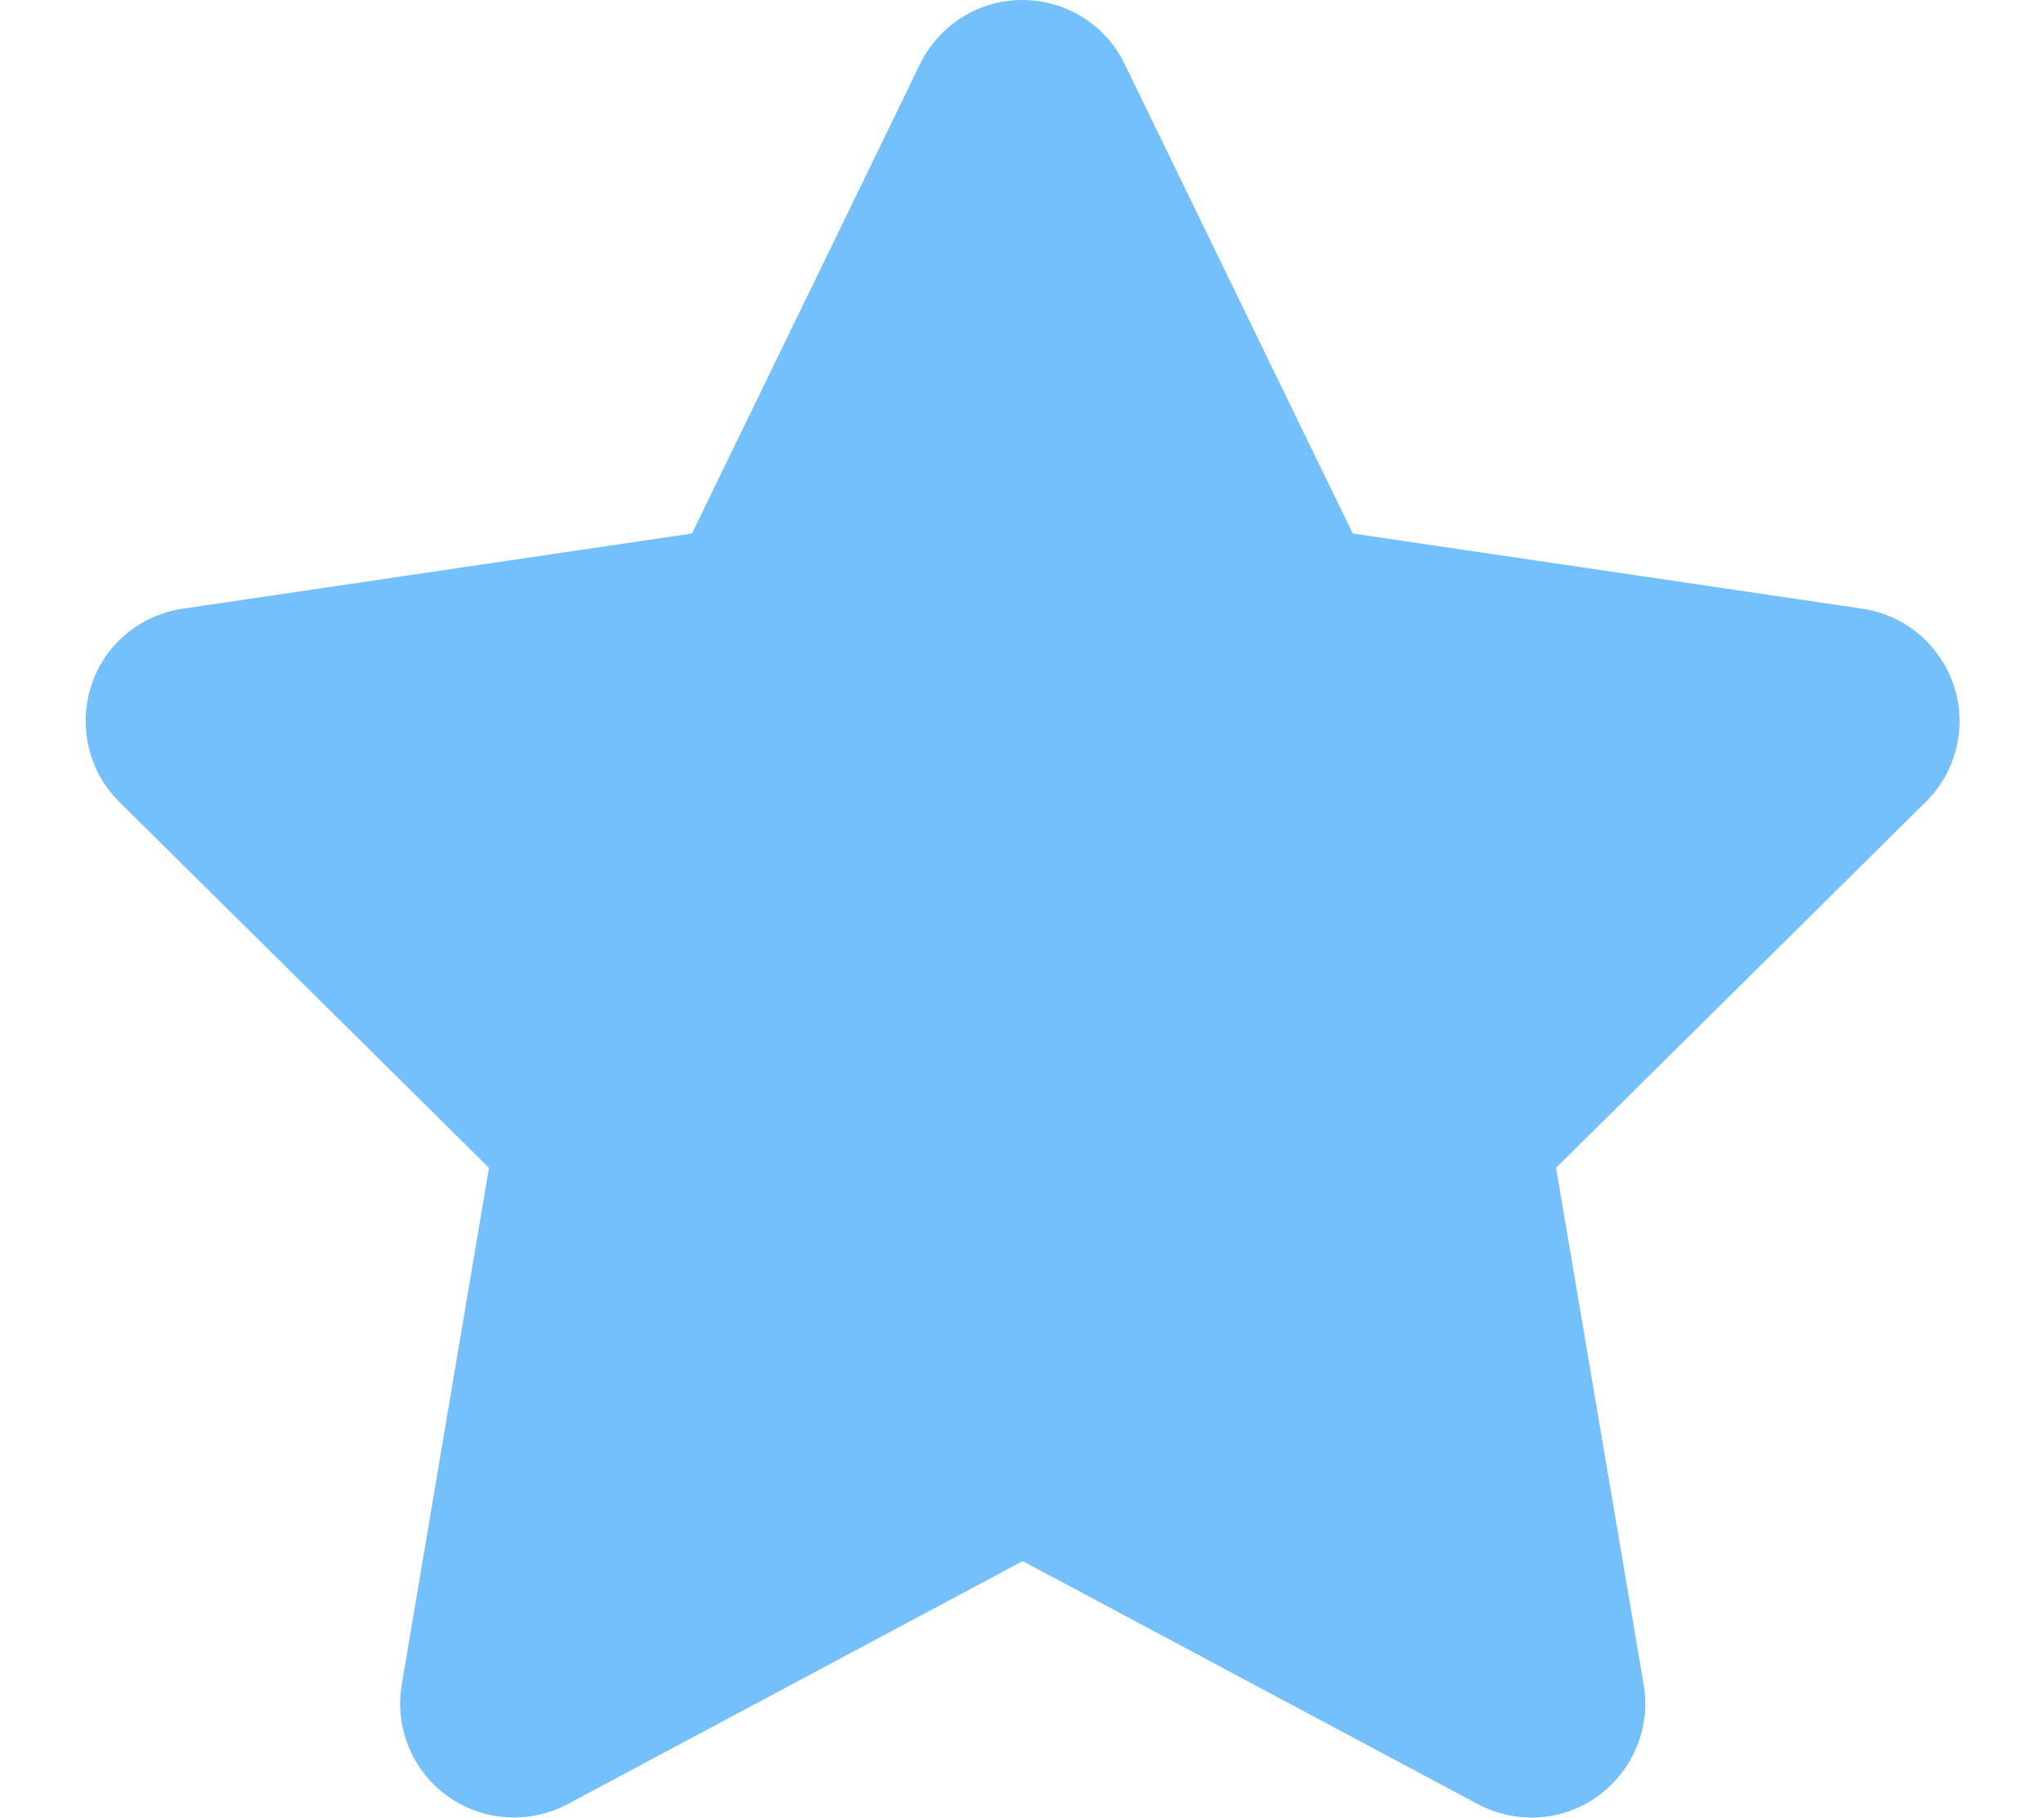
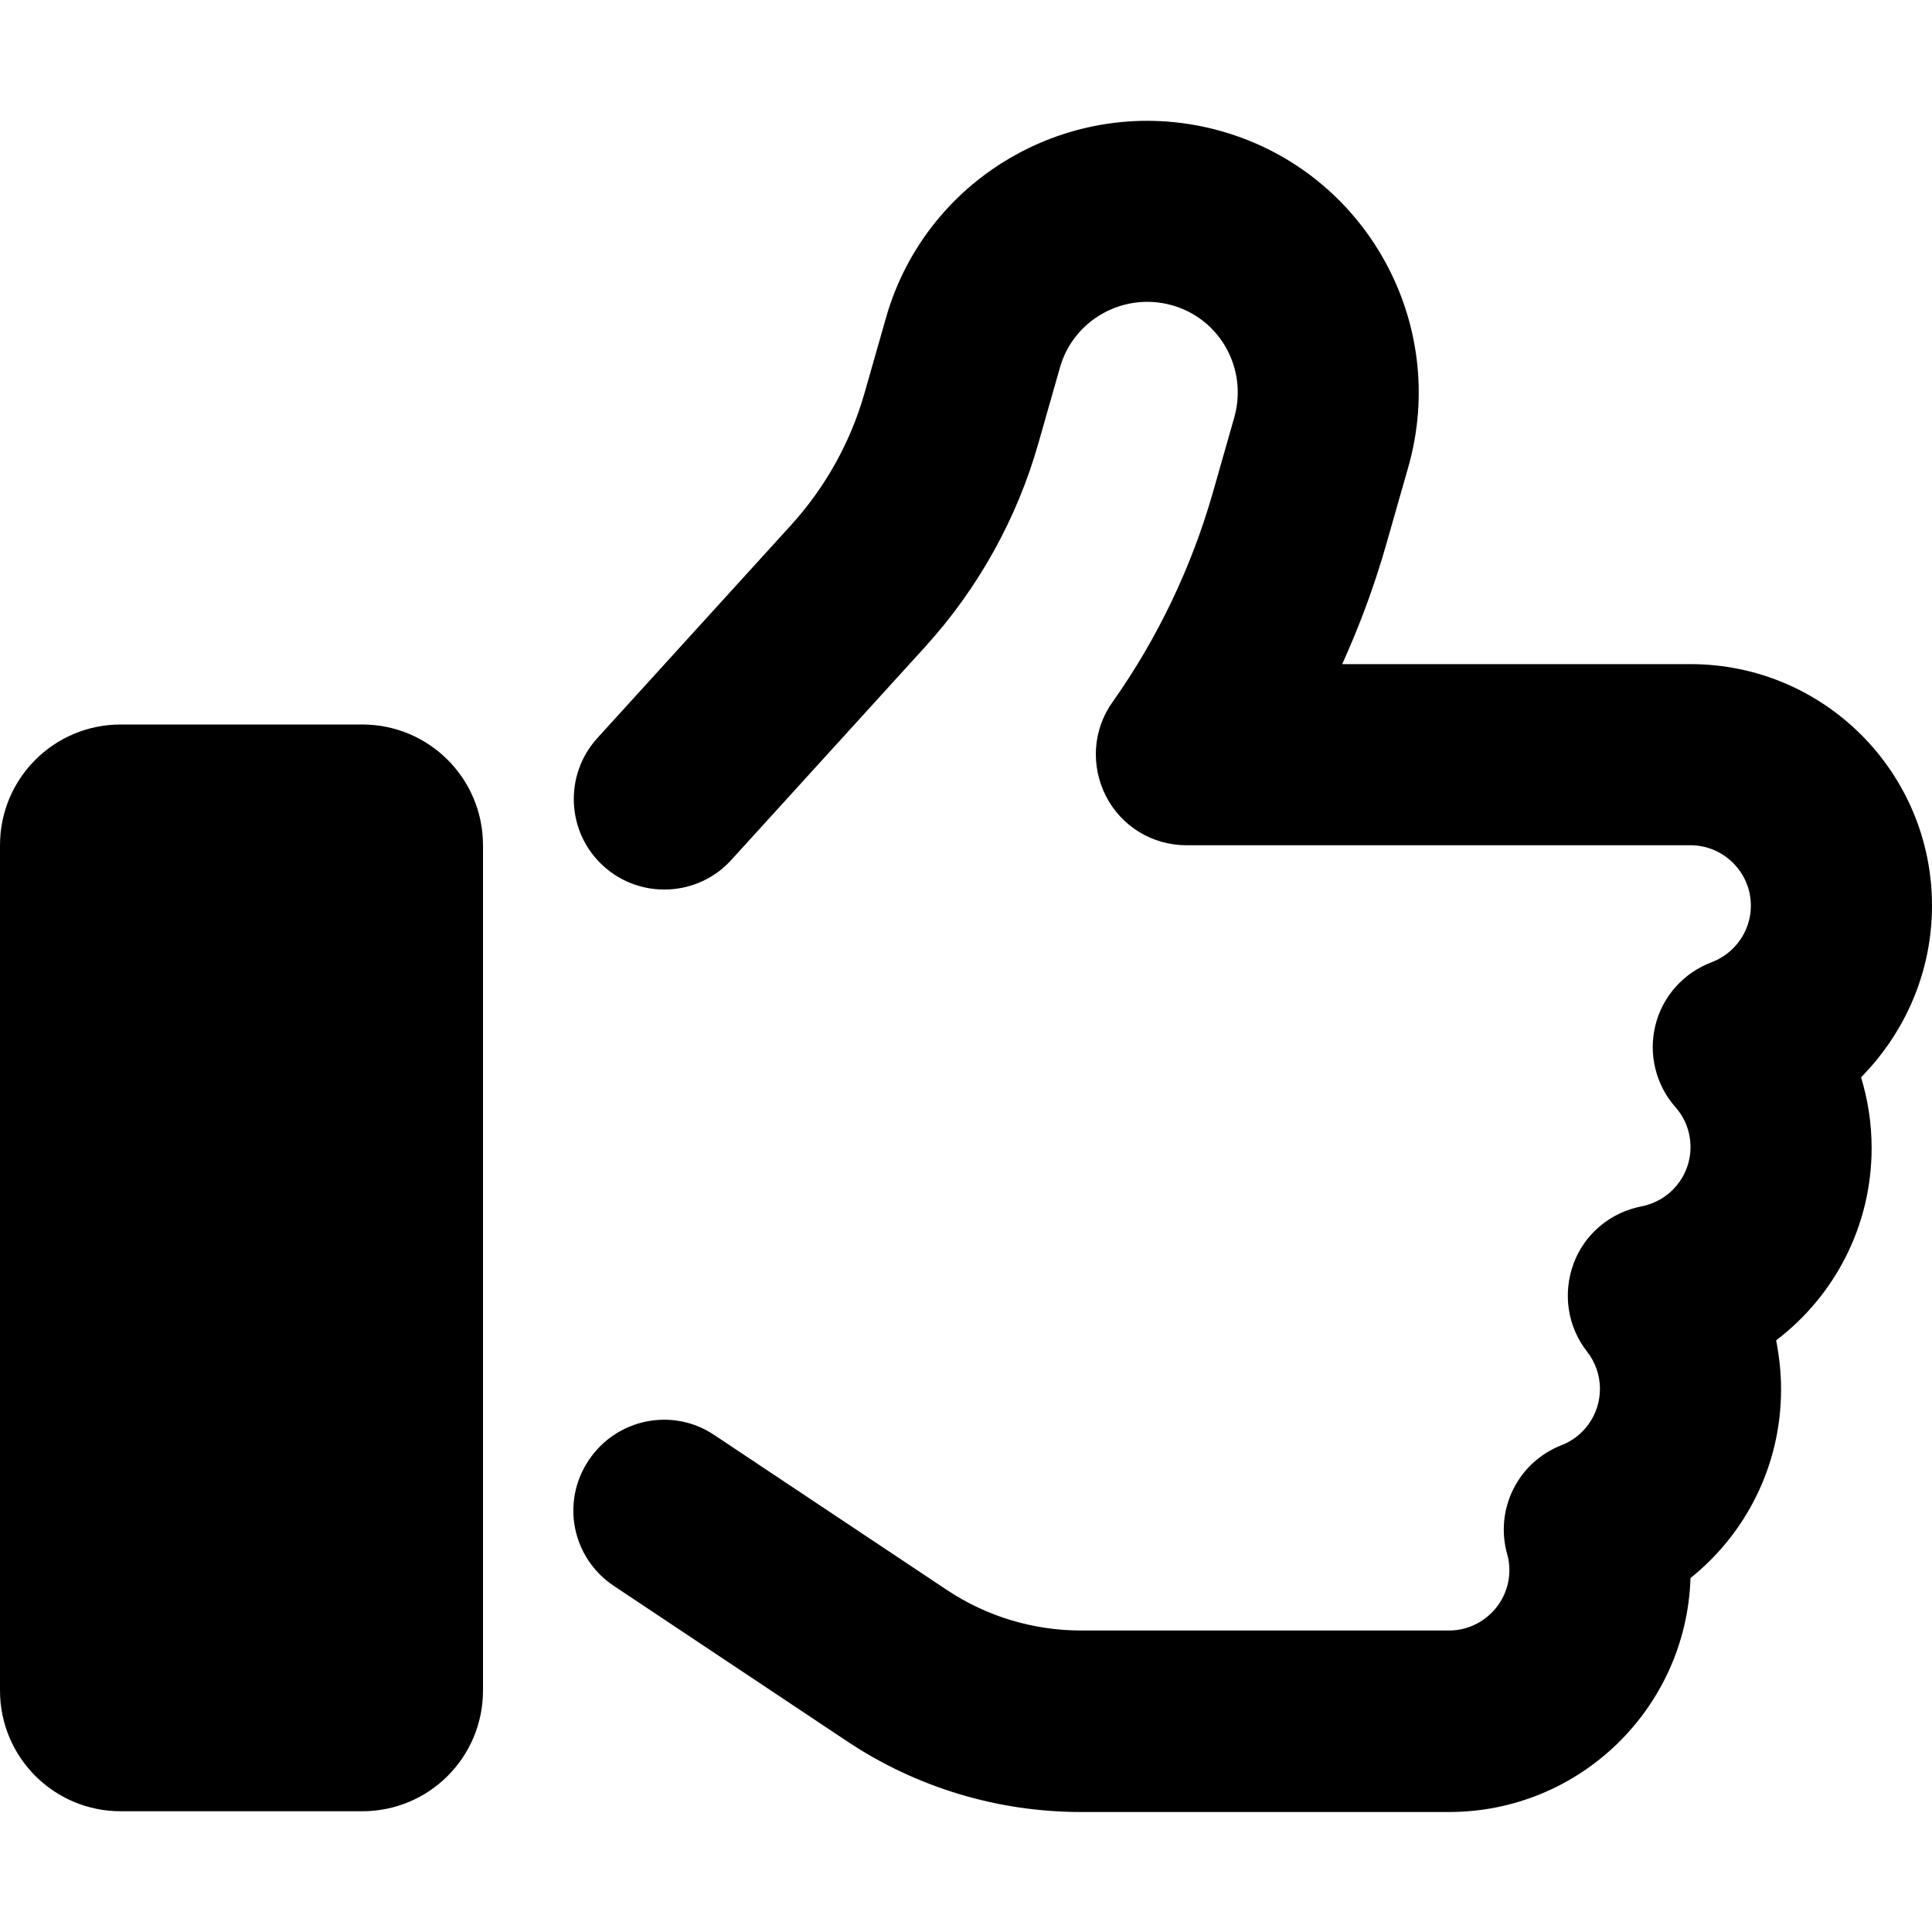
- <svg xmlns="http://www.w3.org/2000/svg" height="16" width="18" viewBox="0 0 576 512">
-   <path fill="#74C0FC" d="M316.9 18C311.6 7 300.4 0 288.1 0s-23.4 7-28.8 18L195 150.3 51.4 171.5c-12 1.8-22 10.2-25.7 21.7s-.7 24.2 7.9 32.7L137.8 329 113.2 474.7c-2 12 3 24.2 12.9 31.3s23 8 33.8 2.3l128.3-68.5 128.3 68.5c10.8 5.7 23.9 4.9 33.8-2.3s14.9-19.3 12.9-31.3L438.5 329 542.7 225.9c8.6-8.5 11.7-21.2 7.9-32.7s-13.7-19.9-25.7-21.7L381.2 150.3 316.9 18z" />
+ <svg xmlns="http://www.w3.org/2000/svg" height="16" width="16" viewBox="0 0 512 512">
+   <path d="M323.8 34.8c-38.2-10.9-78.1 11.2-89 49.4l-5.7 20c-3.7 13-10.4 25-19.5 35l-51.3 56.4c-8.9 9.8-8.2 25 1.6 33.9s25 8.2 33.9-1.6l51.3-56.4c14.1-15.5 24.4-34 30.1-54.1l5.7-20c3.6-12.7 16.9-20.1 29.7-16.5s20.1 16.9 16.5 29.7l-5.7 20c-5.7 19.9-14.7 38.7-26.6 55.5c-5.2 7.3-5.8 16.9-1.7 24.9s12.3 13 21.3 13L448 224c8.8 0 16 7.2 16 16c0 6.8-4.3 12.7-10.4 15c-7.4 2.8-13 9-14.9 16.7s.1 15.8 5.3 21.7c2.5 2.8 4 6.5 4 10.6c0 7.8-5.6 14.3-13 15.7c-8.2 1.6-15.1 7.3-18 15.2s-1.6 16.7 3.6 23.3c2.1 2.7 3.4 6.1 3.4 9.9c0 6.7-4.2 12.6-10.2 14.9c-11.5 4.5-17.7 16.9-14.4 28.8c.4 1.3 .6 2.8 .6 4.3c0 8.8-7.2 16-16 16H286.5c-12.6 0-25-3.7-35.5-10.7l-61.7-41.1c-11-7.4-25.9-4.4-33.3 6.7s-4.4 25.9 6.7 33.3l61.7 41.1c18.4 12.3 40 18.8 62.1 18.8H384c34.7 0 62.9-27.6 64-62c14.6-11.7 24-29.7 24-50c0-4.5-.5-8.8-1.3-13c15.4-11.7 25.3-30.2 25.3-51c0-6.5-1-12.8-2.8-18.7C504.8 273.7 512 257.7 512 240c0-35.3-28.6-64-64-64l-92.3 0c4.7-10.4 8.7-21.2 11.8-32.2l5.7-20c10.9-38.2-11.2-78.1-49.4-89zM32 192c-17.7 0-32 14.3-32 32V448c0 17.7 14.3 32 32 32H96c17.7 0 32-14.3 32-32V224c0-17.7-14.3-32-32-32H32z" />
</svg>
